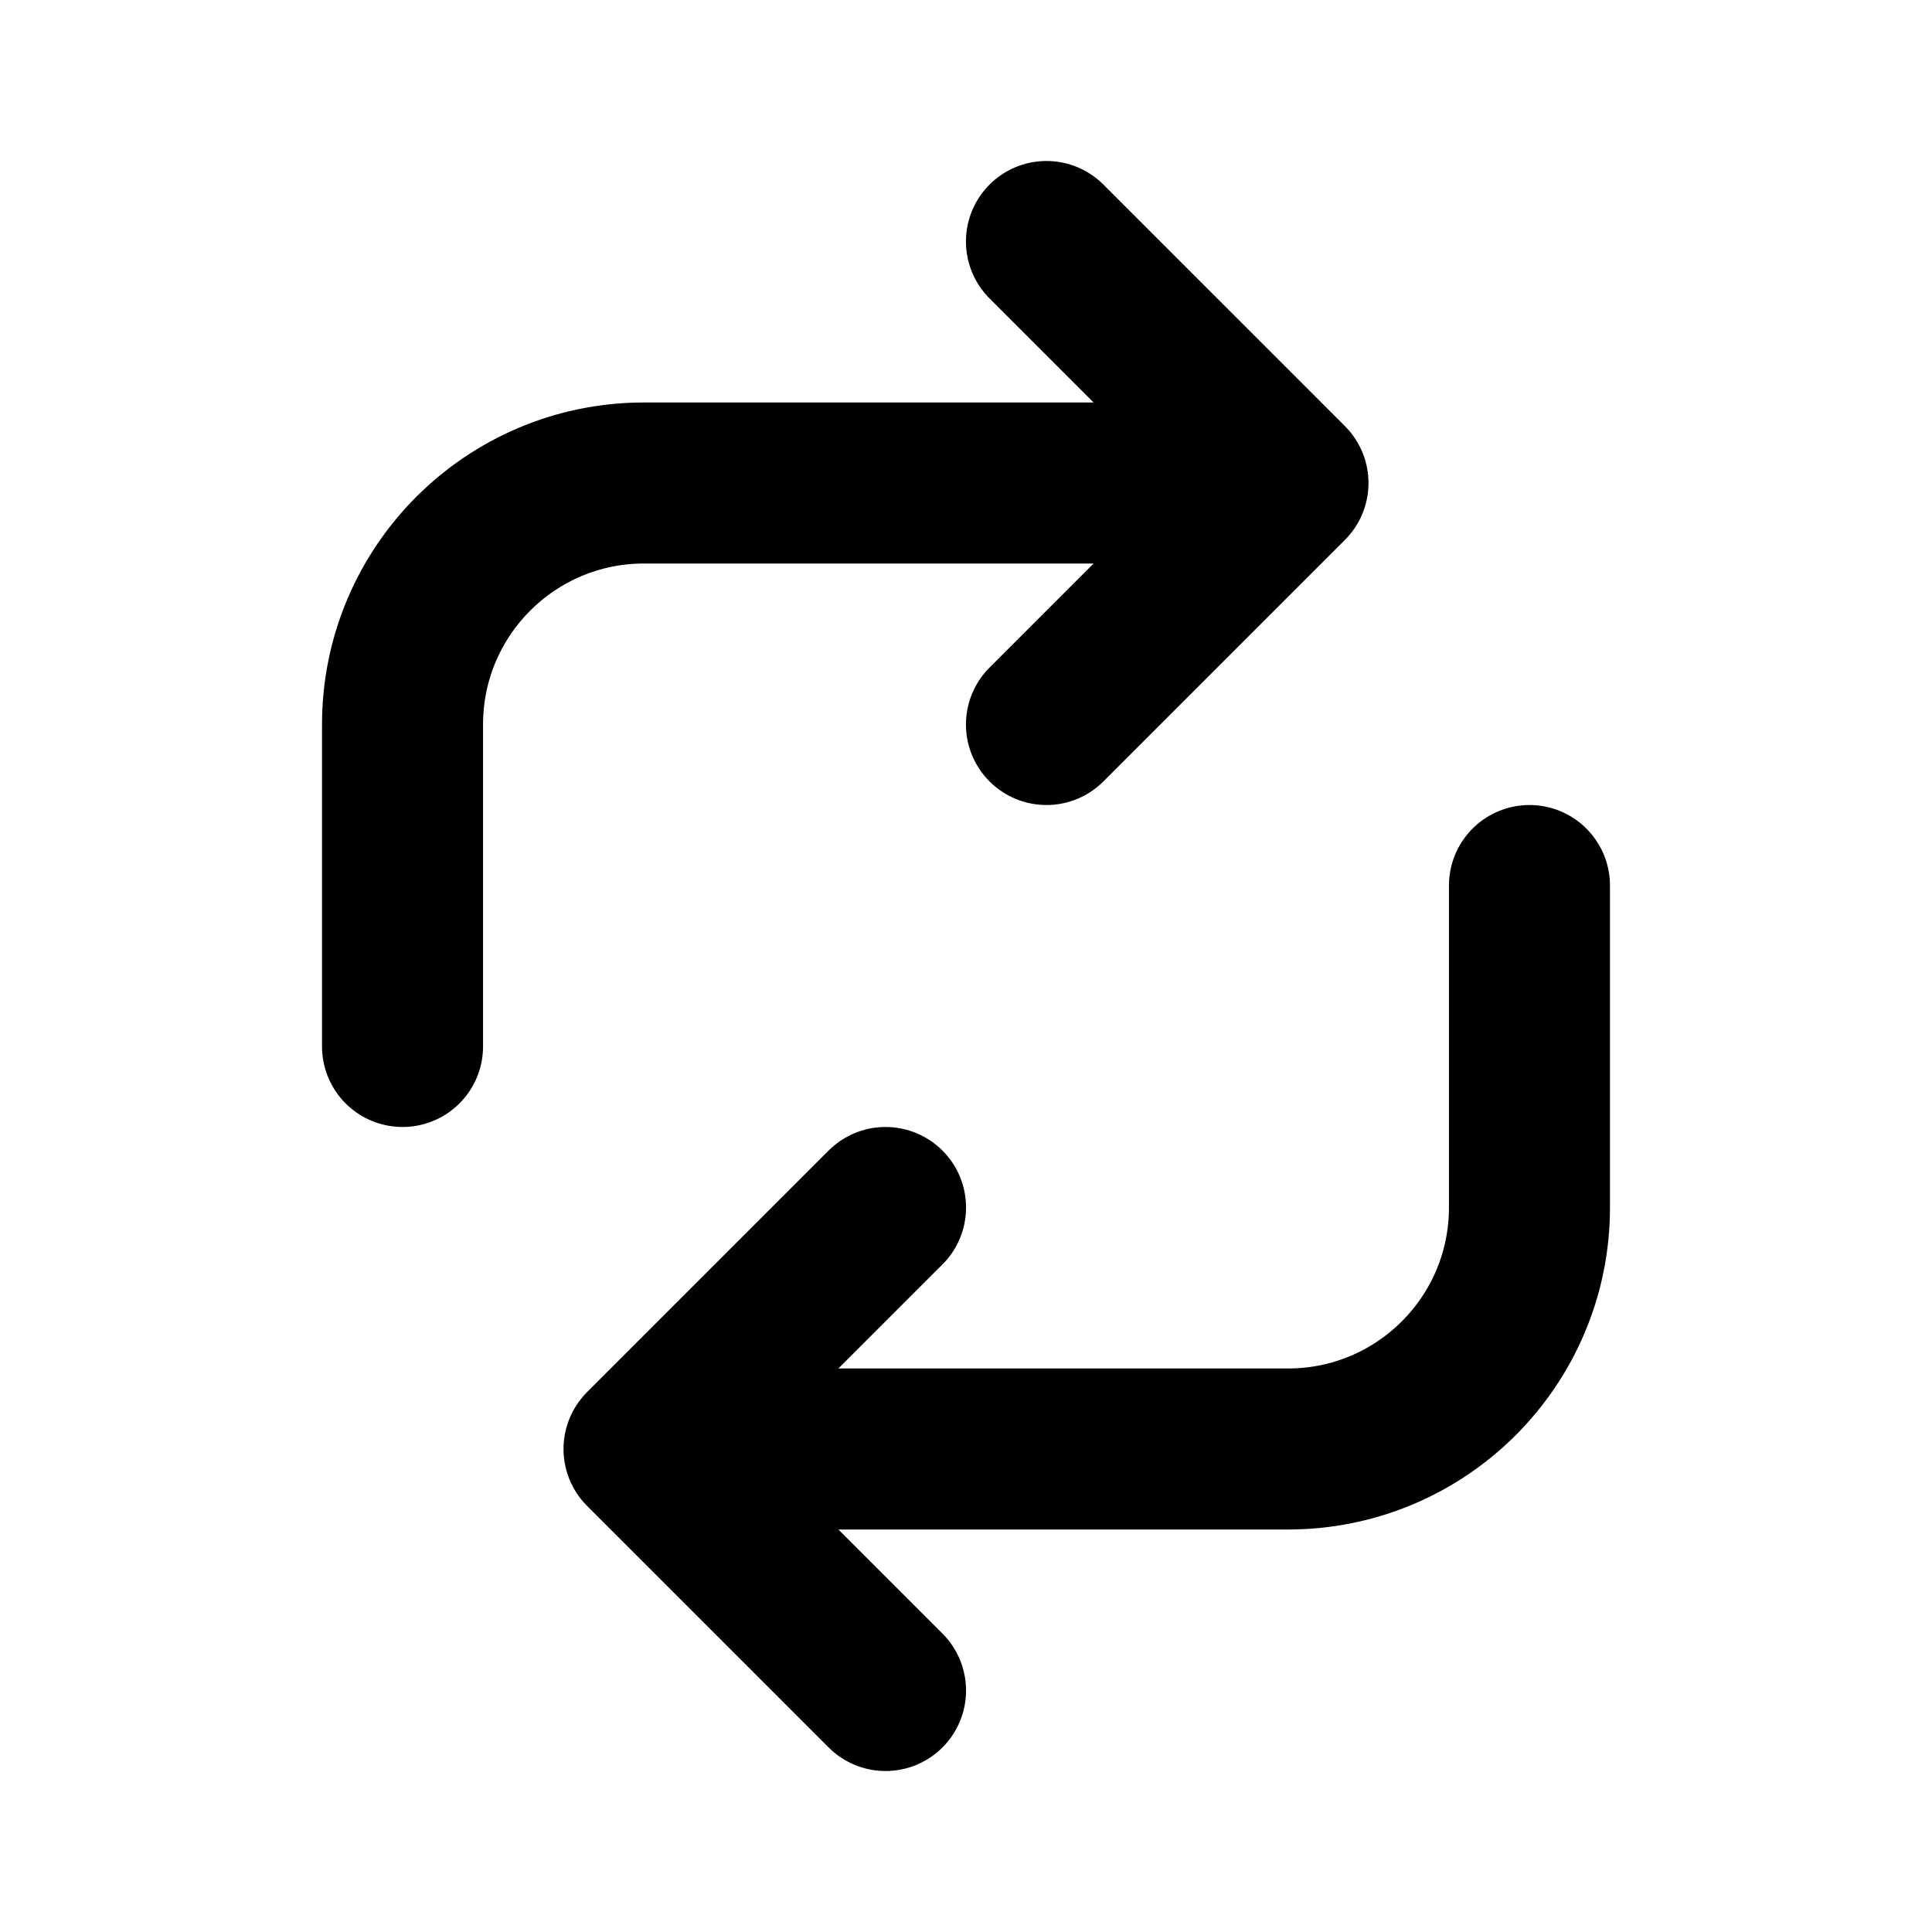
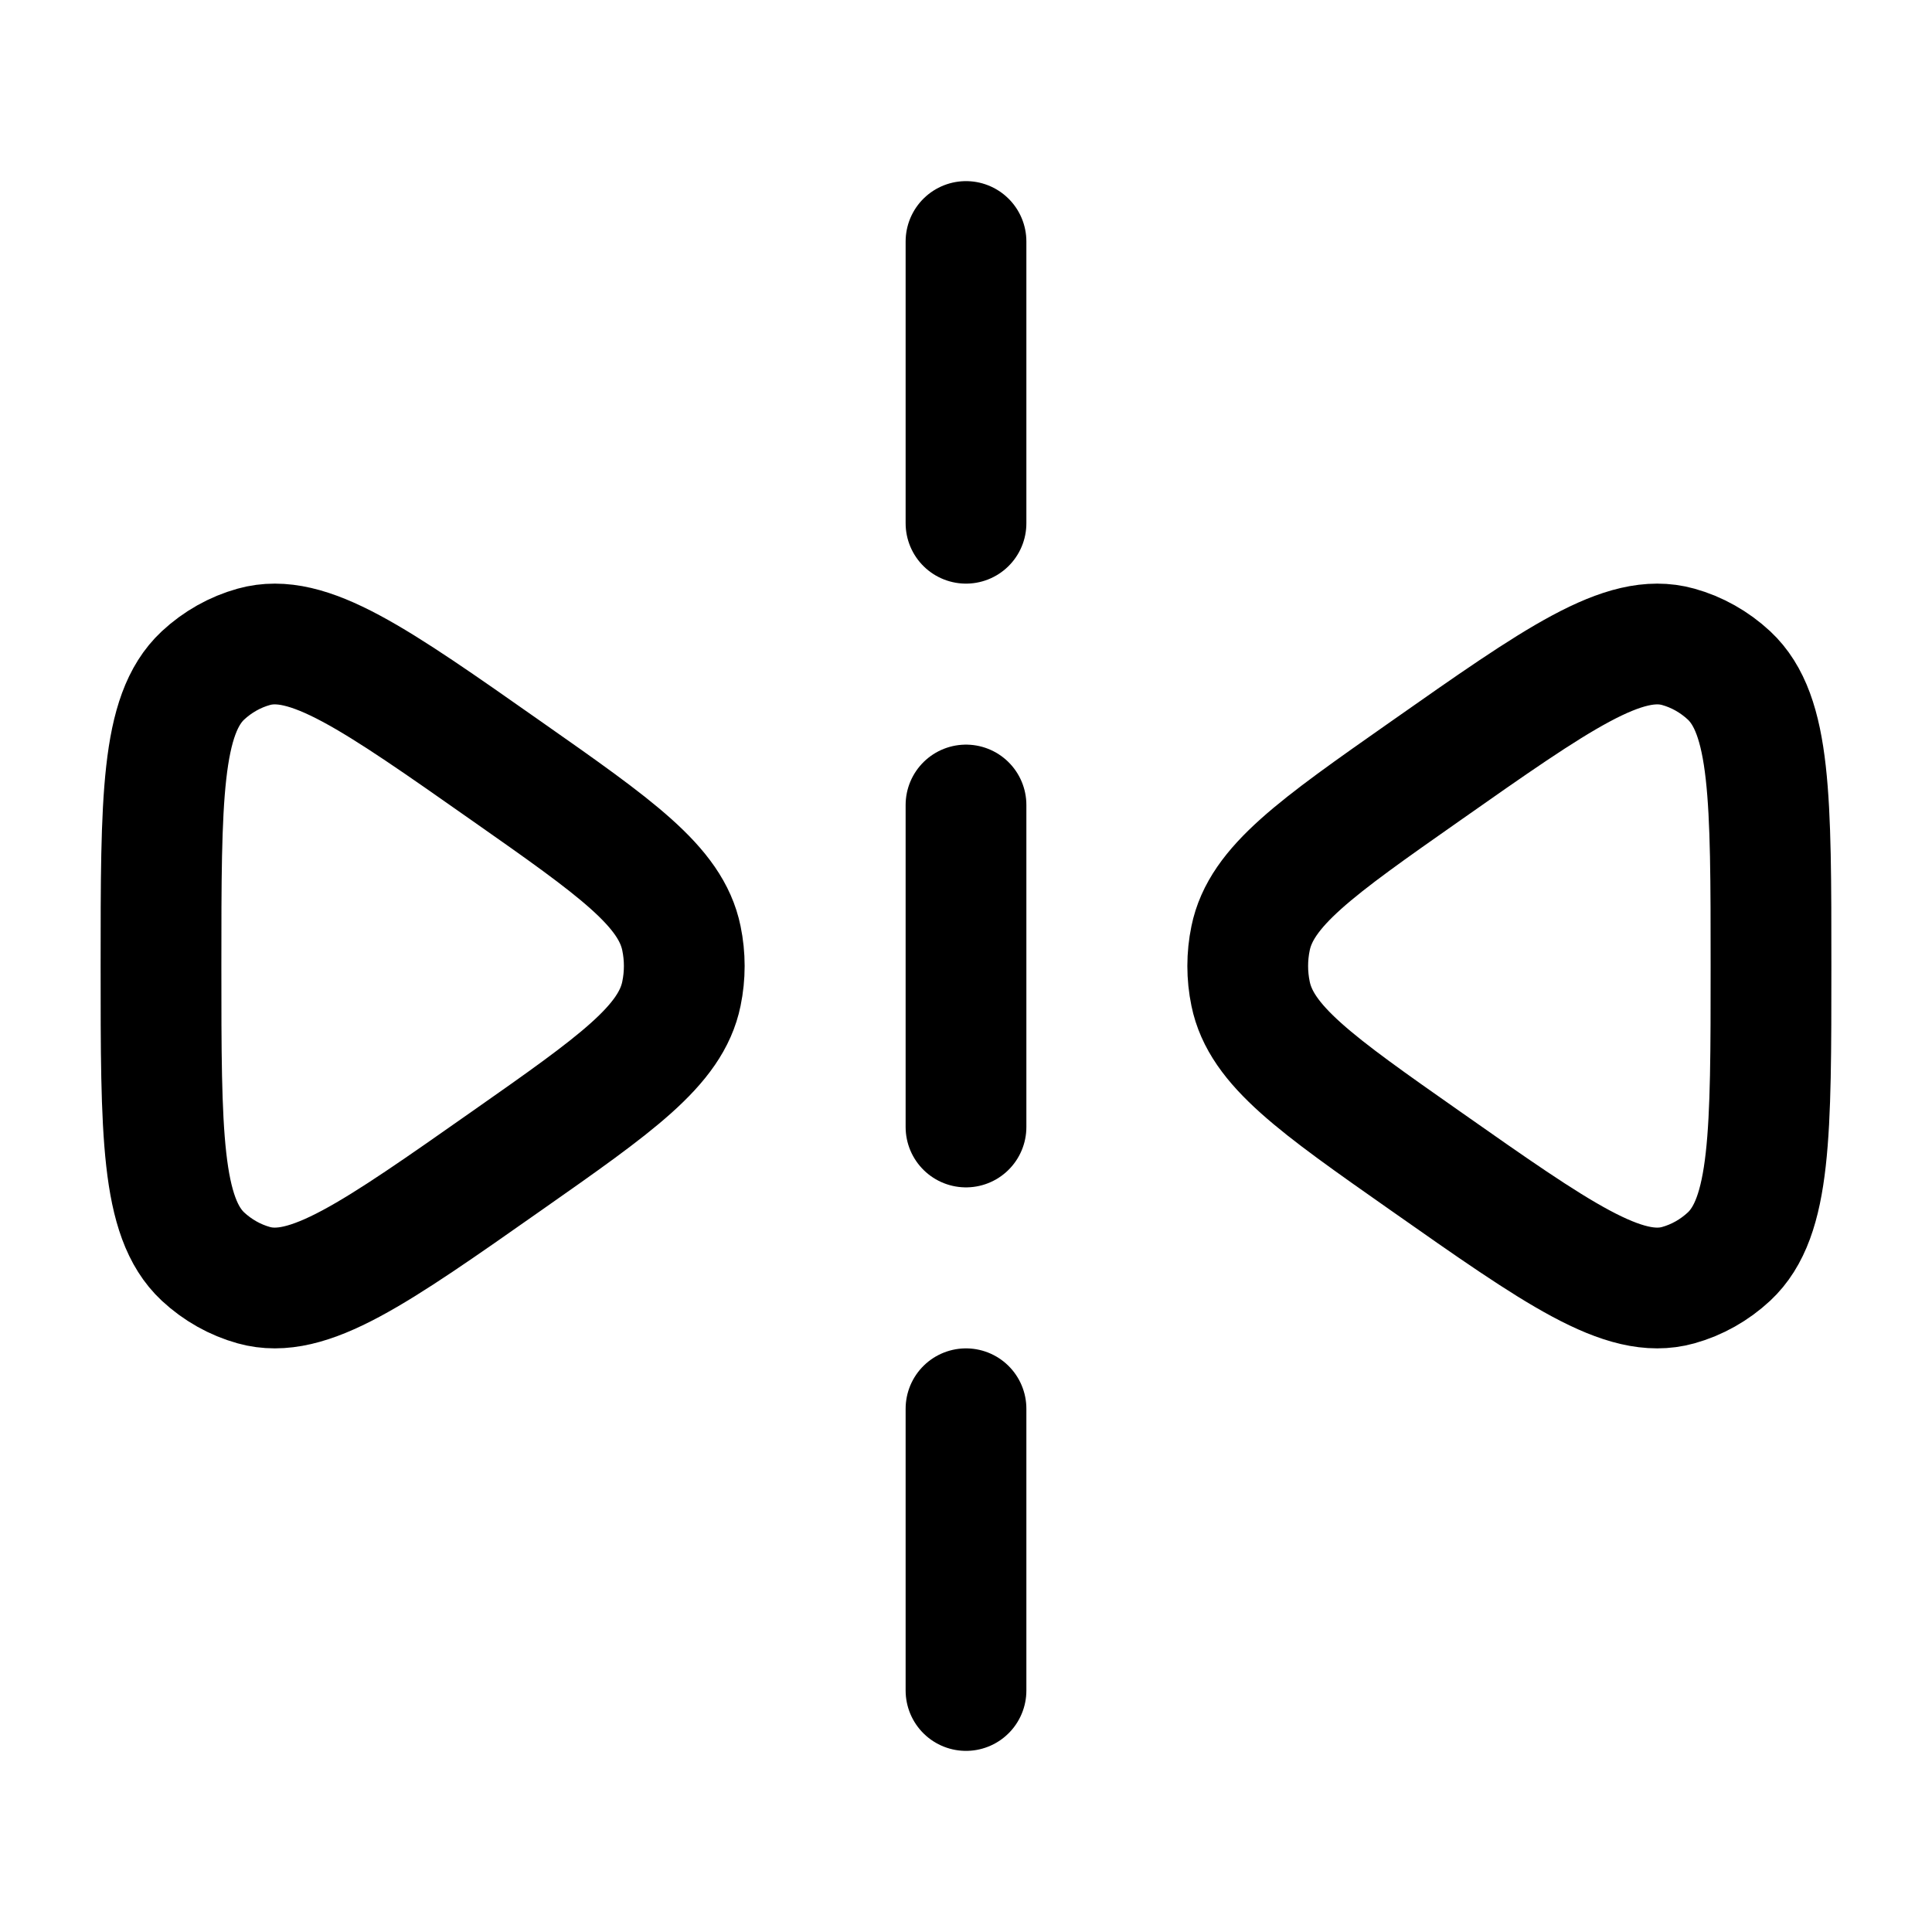
- <svg xmlns="http://www.w3.org/2000/svg" width="20" height="20" viewBox="0 0 20 20" fill="none">
-   <path d="M4.167 10.833V7.5C4.167 6.119 5.286 5 6.667 5H12.5M10.833 2.5L13.333 5L10.833 7.5M15.833 9.167V12.5C15.833 13.881 14.714 15 13.333 15H7.5M9.167 17.5L6.667 15L9.167 12.5" stroke="currentColor" stroke-width="1.667" stroke-linecap="round" stroke-linejoin="round" />
+ <svg xmlns="http://www.w3.org/2000/svg" width="24" height="24" viewBox="0 0 24 24" fill="none" stroke="currentColor" stroke-width="1.5" stroke-linecap="round" stroke-linejoin="round">
+   <path d="M6.295 14.42C7.654 13.467 8.333 12.99 8.465 12.344C8.512 12.117 8.512 11.883 8.465 11.656C8.333 11.01 7.654 10.533 6.295 9.58C4.65 8.425 3.827 7.847 3.153 8.035C2.919 8.1 2.703 8.222 2.522 8.39C2 8.877 2 9.918 2 12C2 14.082 2 15.123 2.522 15.61C2.703 15.778 2.919 15.9 3.153 15.965C3.827 16.153 4.65 15.575 6.295 14.42Z" stroke="currentColor" stroke-linecap="round" stroke-linejoin="round" stroke-width="1.5" />
+   <path d="M17.705 9.58C16.346 10.533 15.667 11.01 15.535 11.656C15.488 11.883 15.488 12.117 15.535 12.344C15.667 12.99 16.346 13.467 17.705 14.42C19.35 15.575 20.172 16.153 20.847 15.965C21.081 15.9 21.297 15.778 21.478 15.61C22 15.123 22 14.082 22 12C22 9.918 22 8.877 21.478 8.39C21.297 8.222 21.081 8.1 20.847 8.035C20.172 7.847 19.35 8.425 17.705 9.58Z" stroke="currentColor" stroke-linecap="round" stroke-linejoin="round" stroke-width="1.5" />
+   <path d="M12 14V10M12 6.5V3M12 21V17.5" stroke="currentColor" stroke-linecap="round" stroke-width="1.5" />
</svg>
